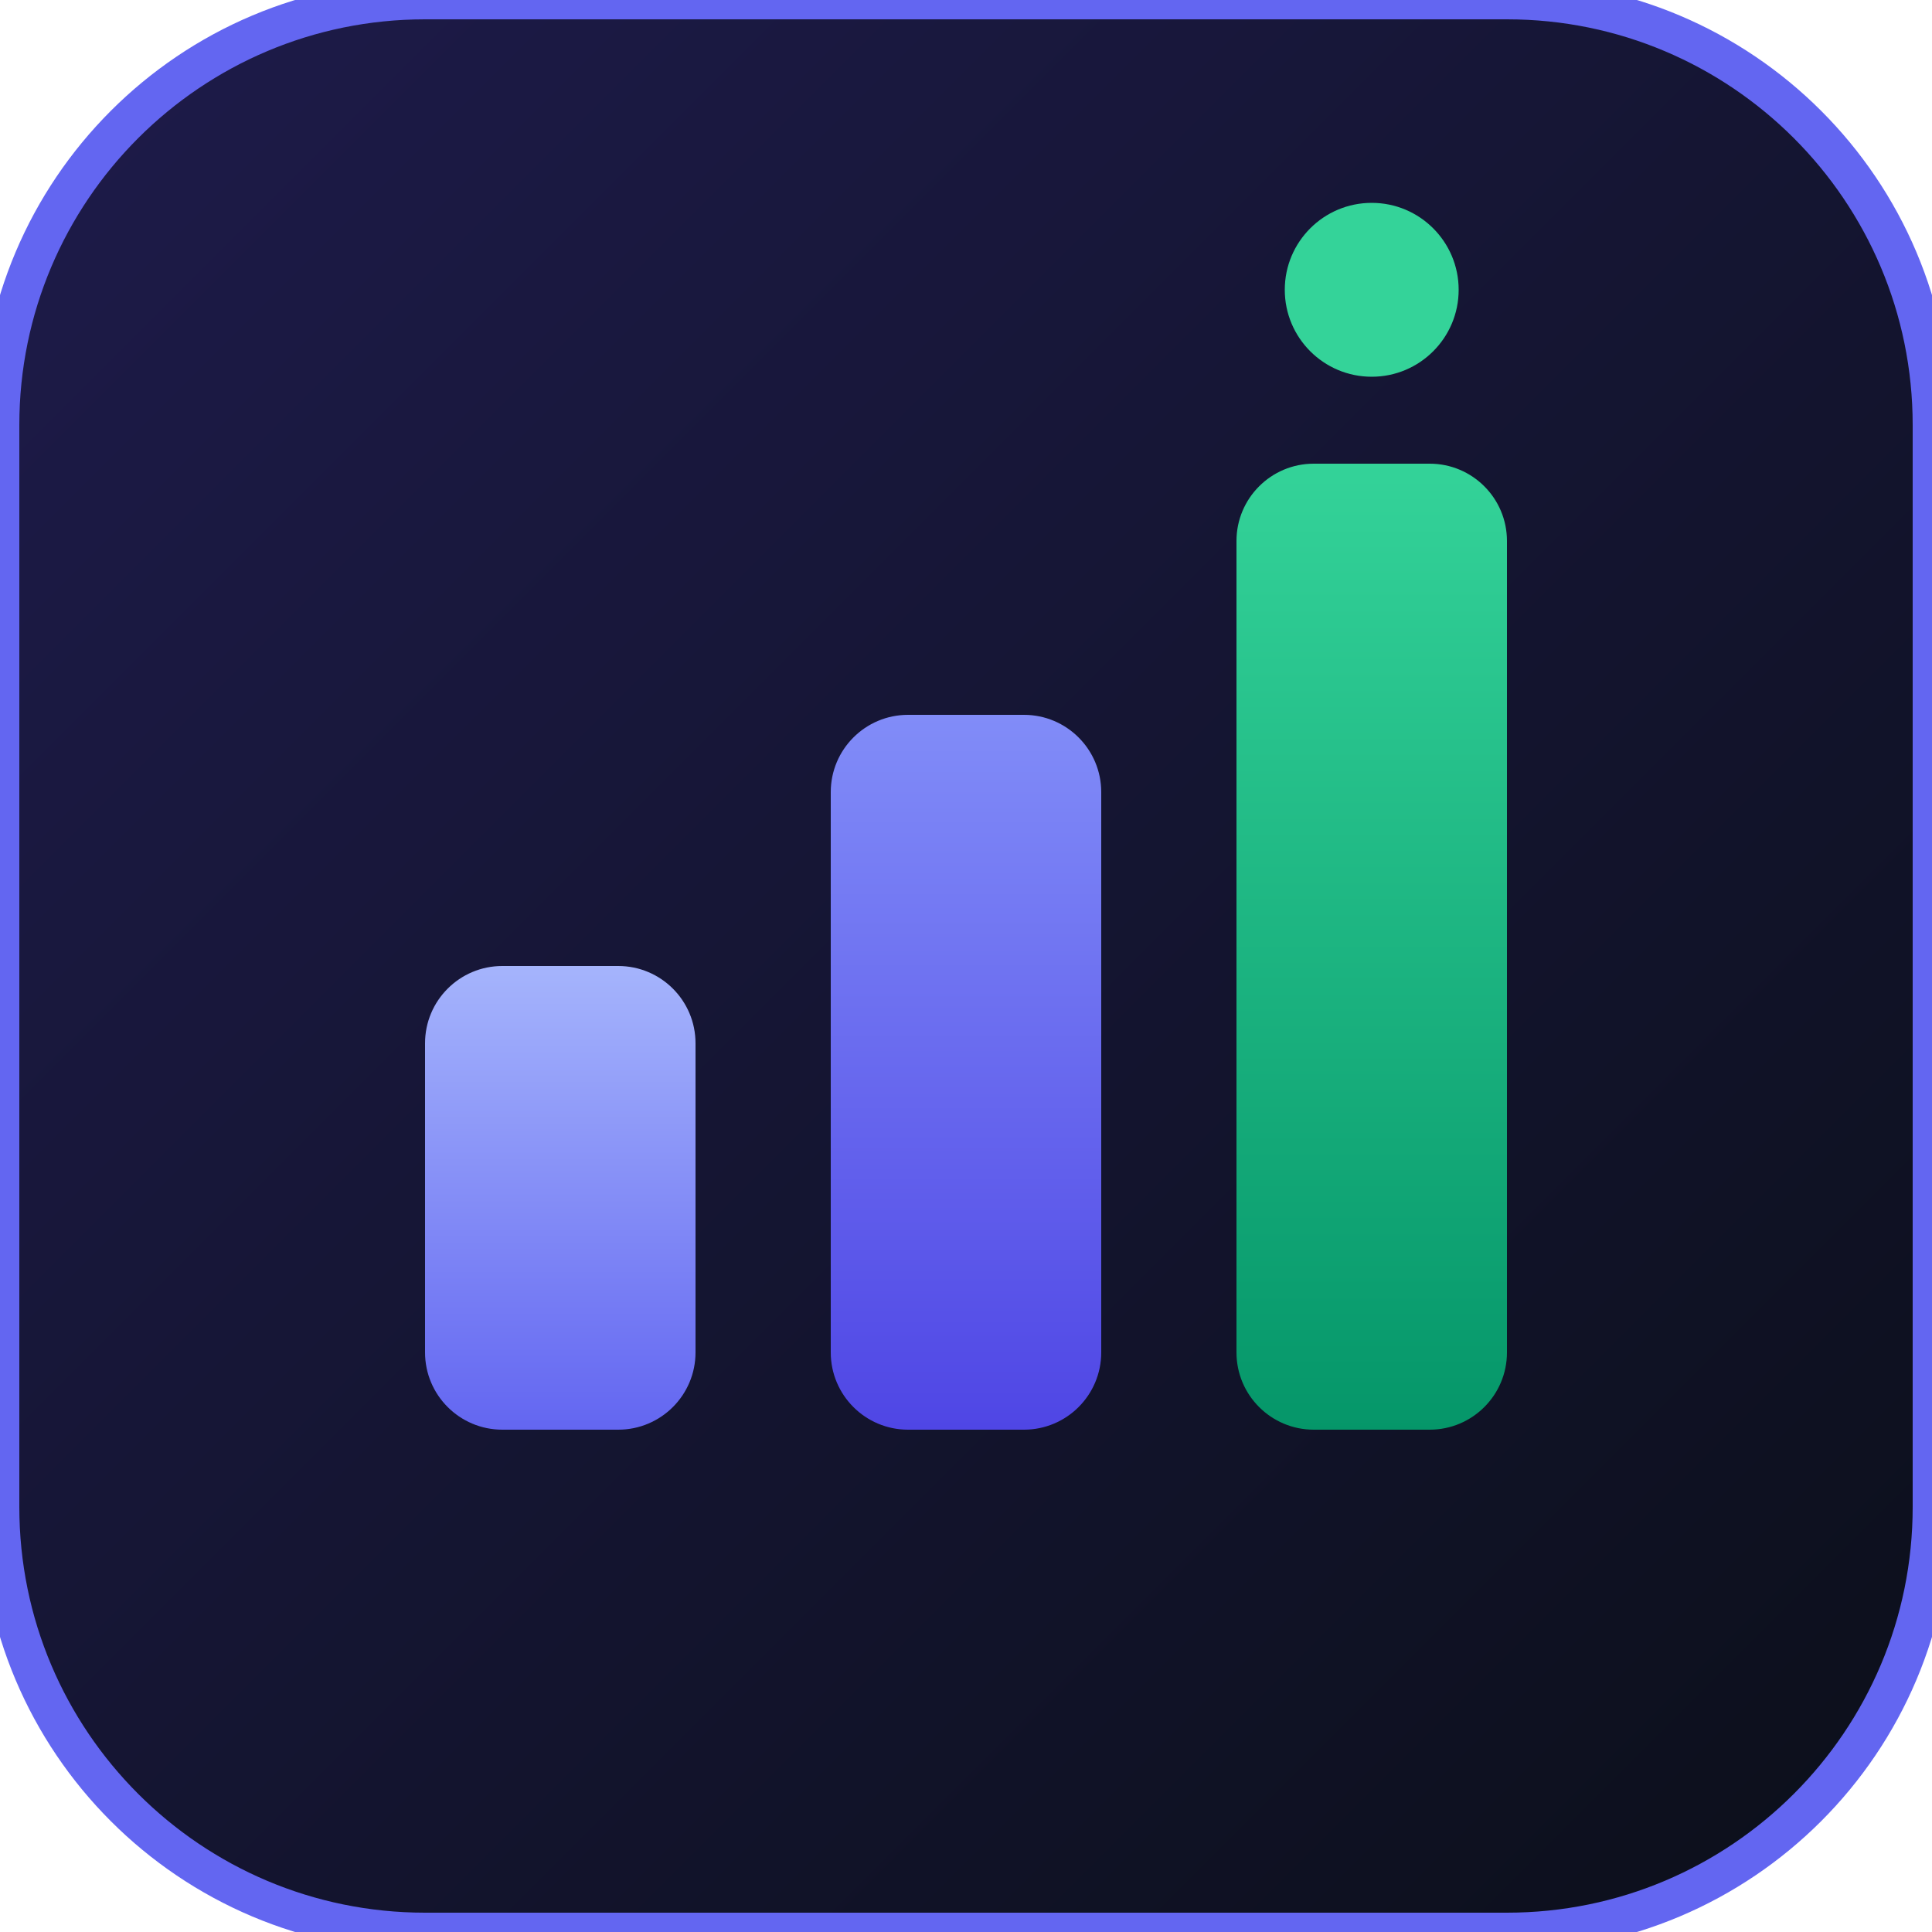
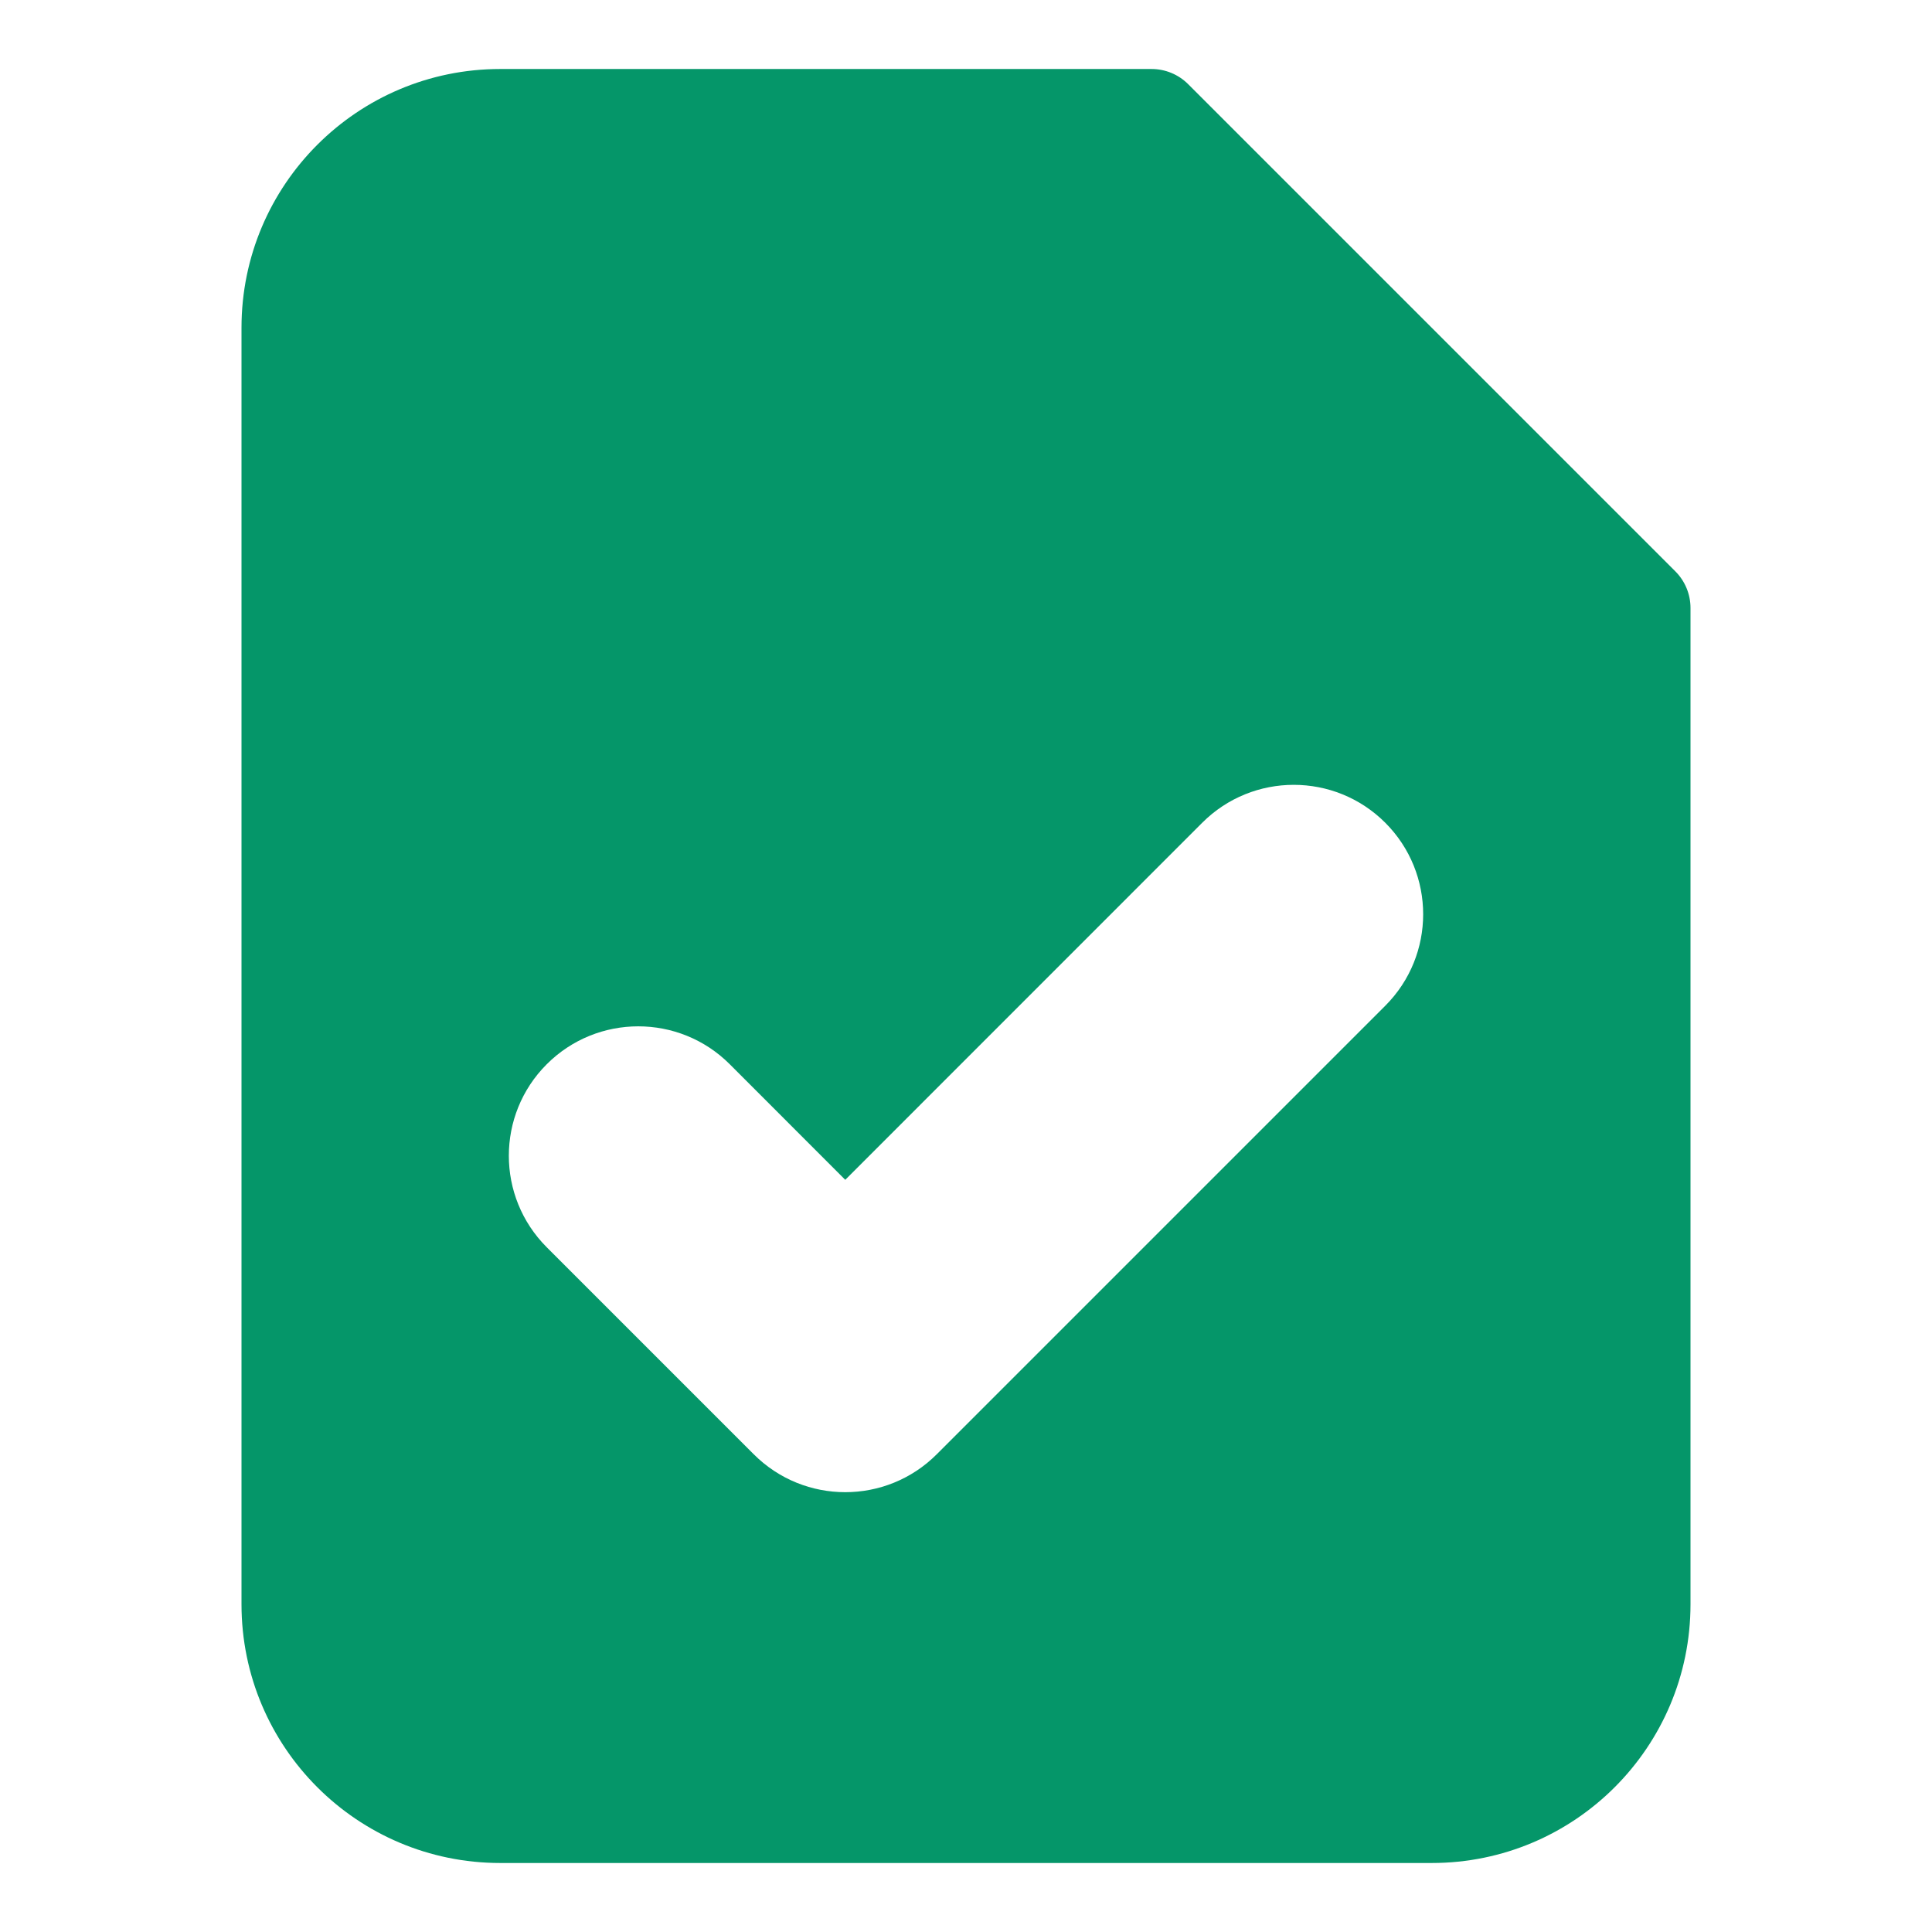
- <svg xmlns="http://www.w3.org/2000/svg" viewBox="0 0 100 100" width="100" height="100">
-   <defs>
-     <linearGradient id="bgGrad" x1="0%" y1="0%" x2="100%" y2="100%">
-       <stop offset="0%" stop-color="#1e1b4b" />
-       <stop offset="100%" stop-color="#0b0f19" />
-     </linearGradient>
-     <linearGradient id="barGrad1" x1="0%" y1="0%" x2="0%" y2="100%">
-       <stop offset="0%" stop-color="#a5b4fc" />
-       <stop offset="100%" stop-color="#6366f1" />
-     </linearGradient>
-     <linearGradient id="barGrad2" x1="0%" y1="0%" x2="0%" y2="100%">
-       <stop offset="0%" stop-color="#818cf8" />
-       <stop offset="100%" stop-color="#4f46e5" />
-     </linearGradient>
-     <linearGradient id="barGrad3" x1="0%" y1="0%" x2="0%" y2="100%">
-       <stop offset="0%" stop-color="#34d399" />
-       <stop offset="100%" stop-color="#059669" />
-     </linearGradient>
-   </defs>
-   <rect width="100" height="100" rx="22" fill="url(#bgGrad)" stroke="#6366f1" stroke-width="2" />
-   <rect x="22" y="50" width="14" height="24" rx="4" fill="url(#barGrad1)" />
-   <rect x="43" y="37" width="14" height="37" rx="4" fill="url(#barGrad2)" />
-   <rect x="64" y="24" width="14" height="50" rx="4" fill="url(#barGrad3)" />
-   <circle cx="71" cy="15" r="4.5" fill="#34d399" />
+ <svg xmlns="http://www.w3.org/2000/svg" viewBox="16 16 224 224" width="224" height="224" role="img" aria-labelledby="t d">
+   <path fill="#059669" fill-rule="evenodd" d="M74 24L149.51 24A6 6 0 0 1 153.76 25.76L210.24 82.24A6 6 0 0 1 212 86.49L212 202A30 30 0 0 1 182 232L74 232A30 30 0 0 1 44 202L44 54A30 30 0 0 1 74 24ZM79.39 160.61L103.39 184.61A15 15 0 0 0 124.61 184.61L176.61 132.61A15 15 0 0 0 155.39 111.39L114 152.79L100.61 139.39A15 15 0 0 0 79.39 160.61Z" />
</svg>
